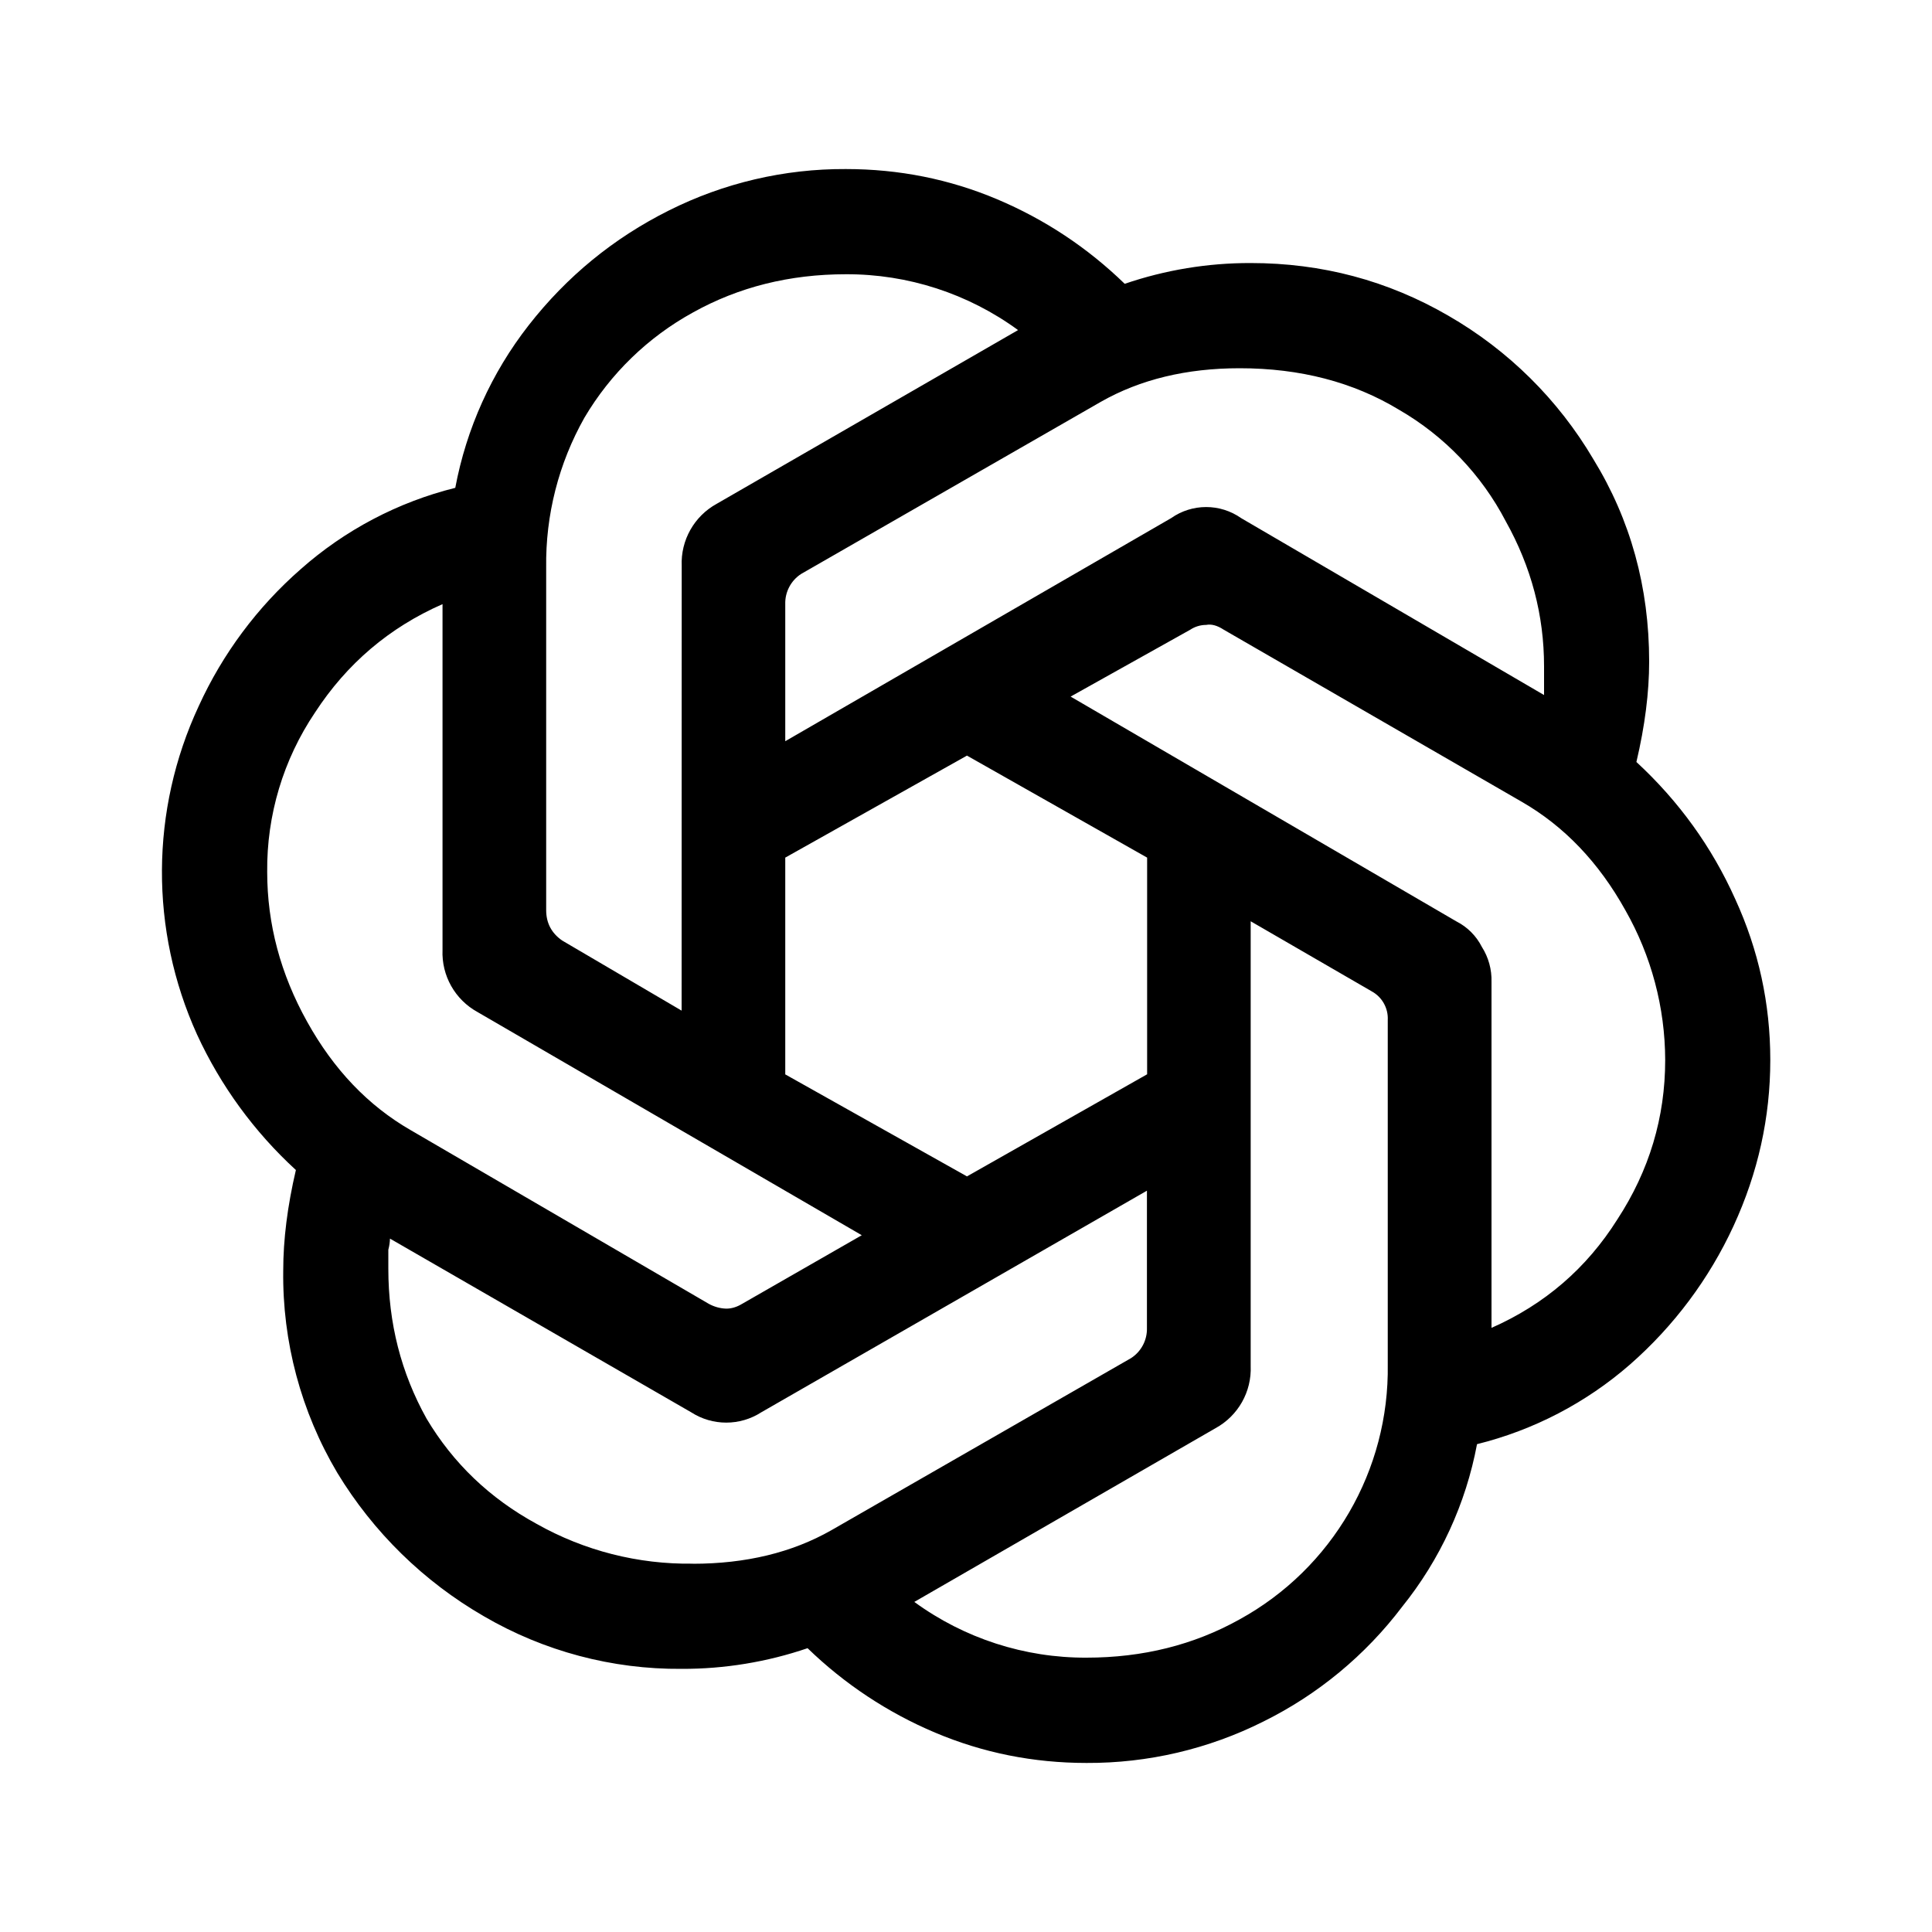
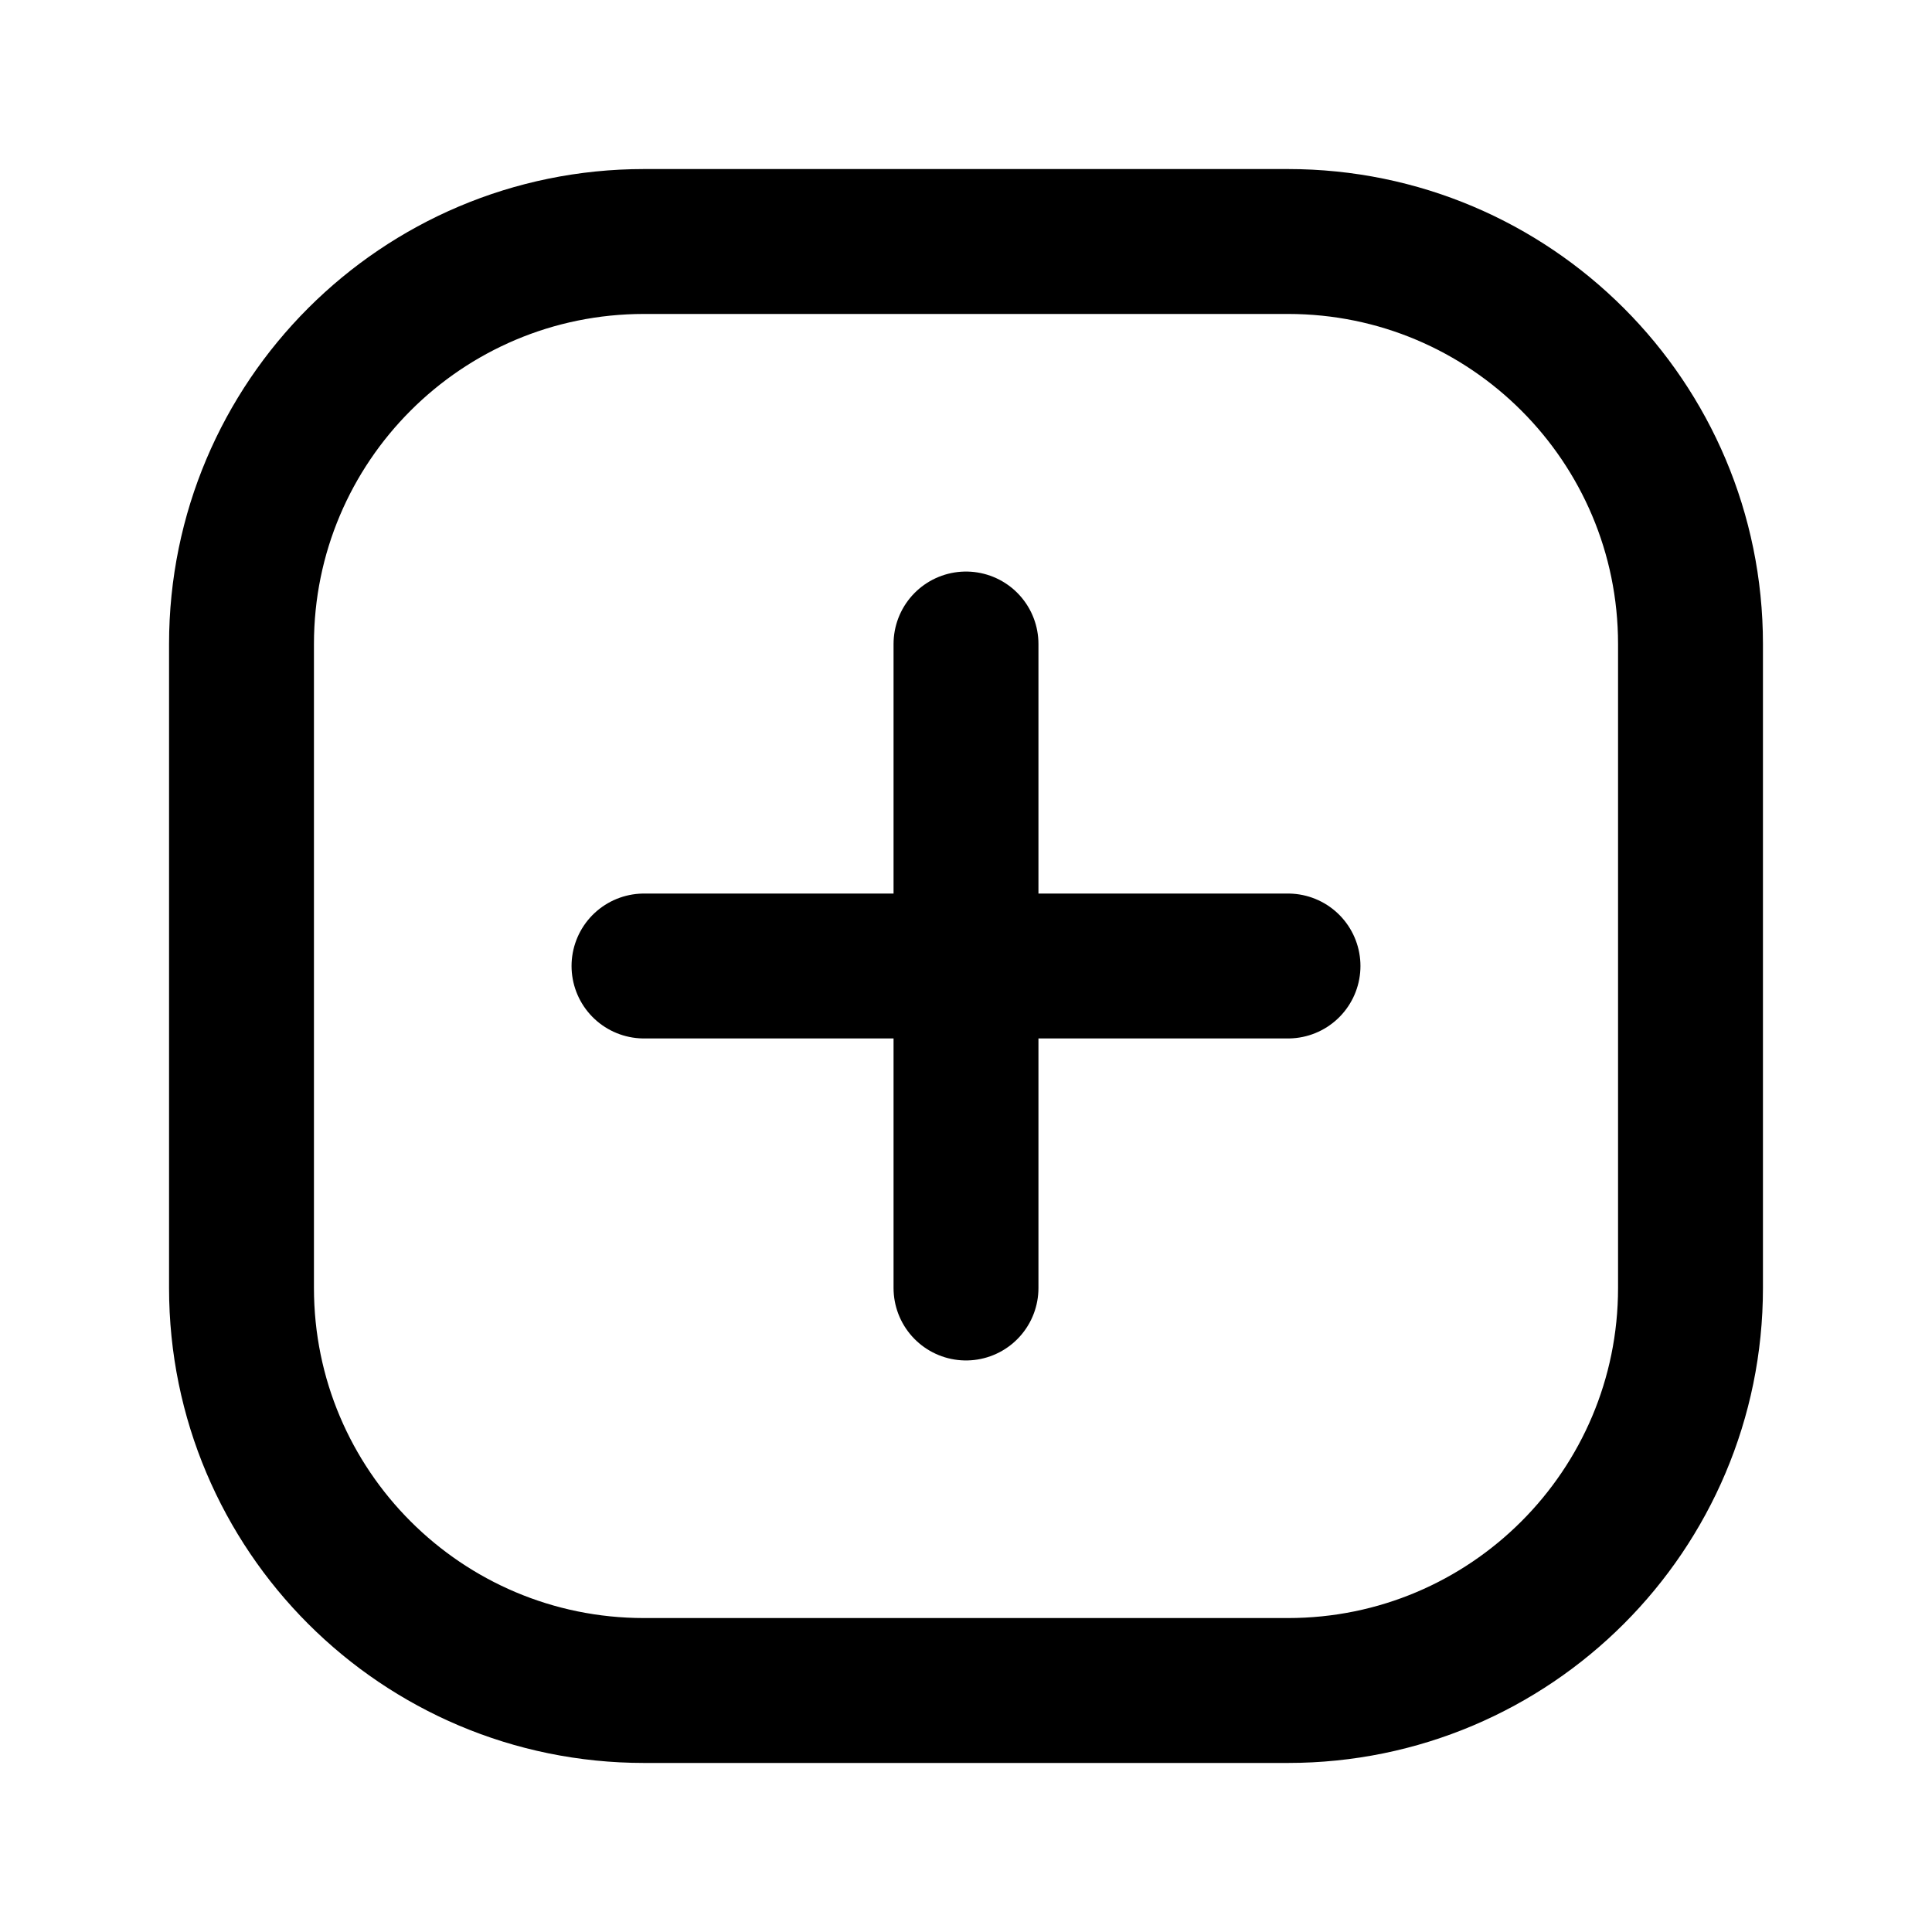
- <svg xmlns="http://www.w3.org/2000/svg" viewBox="0 0 20 20">
-   <path d="M11.248 18.25q-.825 0-1.568-.314a4.3 4.3 0 0 1-1.32-.874 4 4 0 0 1-1.304.214 4 4 0 0 1-2.046-.544 4.27 4.27 0 0 1-1.518-1.485 4 4 0 0 1-.56-2.095q0-.48.131-1.04A4.4 4.4 0 0 1 2.04 10.71a4.07 4.07 0 0 1 .017-3.4 4.2 4.2 0 0 1 1.056-1.418 3.8 3.8 0 0 1 1.6-.842 3.9 3.9 0 0 1 .76-1.683q.593-.759 1.451-1.188a4.04 4.04 0 0 1 1.832-.429q.825 0 1.567.313.742.314 1.32.875a4 4 0 0 1 1.304-.215q1.106 0 2.046.545a4.14 4.14 0 0 1 1.501 1.485q.578.941.578 2.095 0 .48-.132 1.04.66.61 1.023 1.419.363.792.363 1.666 0 .892-.38 1.717a4.3 4.3 0 0 1-1.072 1.435 3.8 3.8 0 0 1-1.584.825 3.8 3.8 0 0 1-.775 1.683 4.06 4.06 0 0 1-1.436 1.188 4.04 4.04 0 0 1-1.832.429m-4.076-2.062q.825 0 1.435-.347l3.103-1.782a.36.36 0 0 0 .164-.313v-1.42L7.881 14.62a.67.67 0 0 1-.726 0l-3.118-1.798a.5.5 0 0 1-.017.115v.198q0 .841.396 1.551.413.693 1.139 1.089a3.2 3.2 0 0 0 1.617.412m.165-2.69a.4.4 0 0 0 .181.05q.083 0 .165-.05l1.238-.71-3.977-2.31a.7.7 0 0 1-.363-.643v-3.58q-.825.362-1.32 1.122a2.9 2.9 0 0 0-.495 1.65q0 .809.413 1.55.412.743 1.072 1.123zm3.91 3.663q.875 0 1.585-.396a2.96 2.96 0 0 0 1.534-2.64v-3.564a.32.32 0 0 0-.165-.297l-1.254-.726v4.604a.7.7 0 0 1-.363.643l-3.119 1.799a3 3 0 0 0 1.783.577m.627-6.039V8.878L10.01 7.822 8.129 8.878v2.244l1.881 1.056zM7.057 5.859a.7.7 0 0 1 .363-.644l3.119-1.798a3 3 0 0 0-1.782-.578q-.874 0-1.584.396A2.96 2.96 0 0 0 6.05 4.324a3.07 3.07 0 0 0-.396 1.551v3.547q0 .199.165.314l1.237.726zm8.383 7.887q.825-.364 1.303-1.123.495-.758.495-1.65a3.15 3.15 0 0 0-.412-1.55q-.413-.743-1.073-1.123l-3.086-1.782q-.099-.065-.181-.049a.3.3 0 0 0-.165.05l-1.238.692 3.993 2.327a.6.6 0 0 1 .264.264.64.64 0 0 1 .1.363zm-3.317-8.382a.63.63 0 0 1 .726 0l3.135 1.831v-.297q0-.792-.396-1.501a2.86 2.86 0 0 0-1.105-1.155q-.71-.43-1.65-.43-.825 0-1.436.347L8.294 5.941a.36.36 0 0 0-.165.314v1.418z" />
+ <svg xmlns="http://www.w3.org/2000/svg" width="24" height="24" viewBox="0 0 24 24" fill="none">
+   <rect x="3" y="3" width="18" height="18" rx="5" stroke="currentColor" stroke-width="1.8" />
+   <path d="M8 12h8M12 8v8" stroke="currentColor" stroke-width="1.8" stroke-linecap="round" />
</svg>
